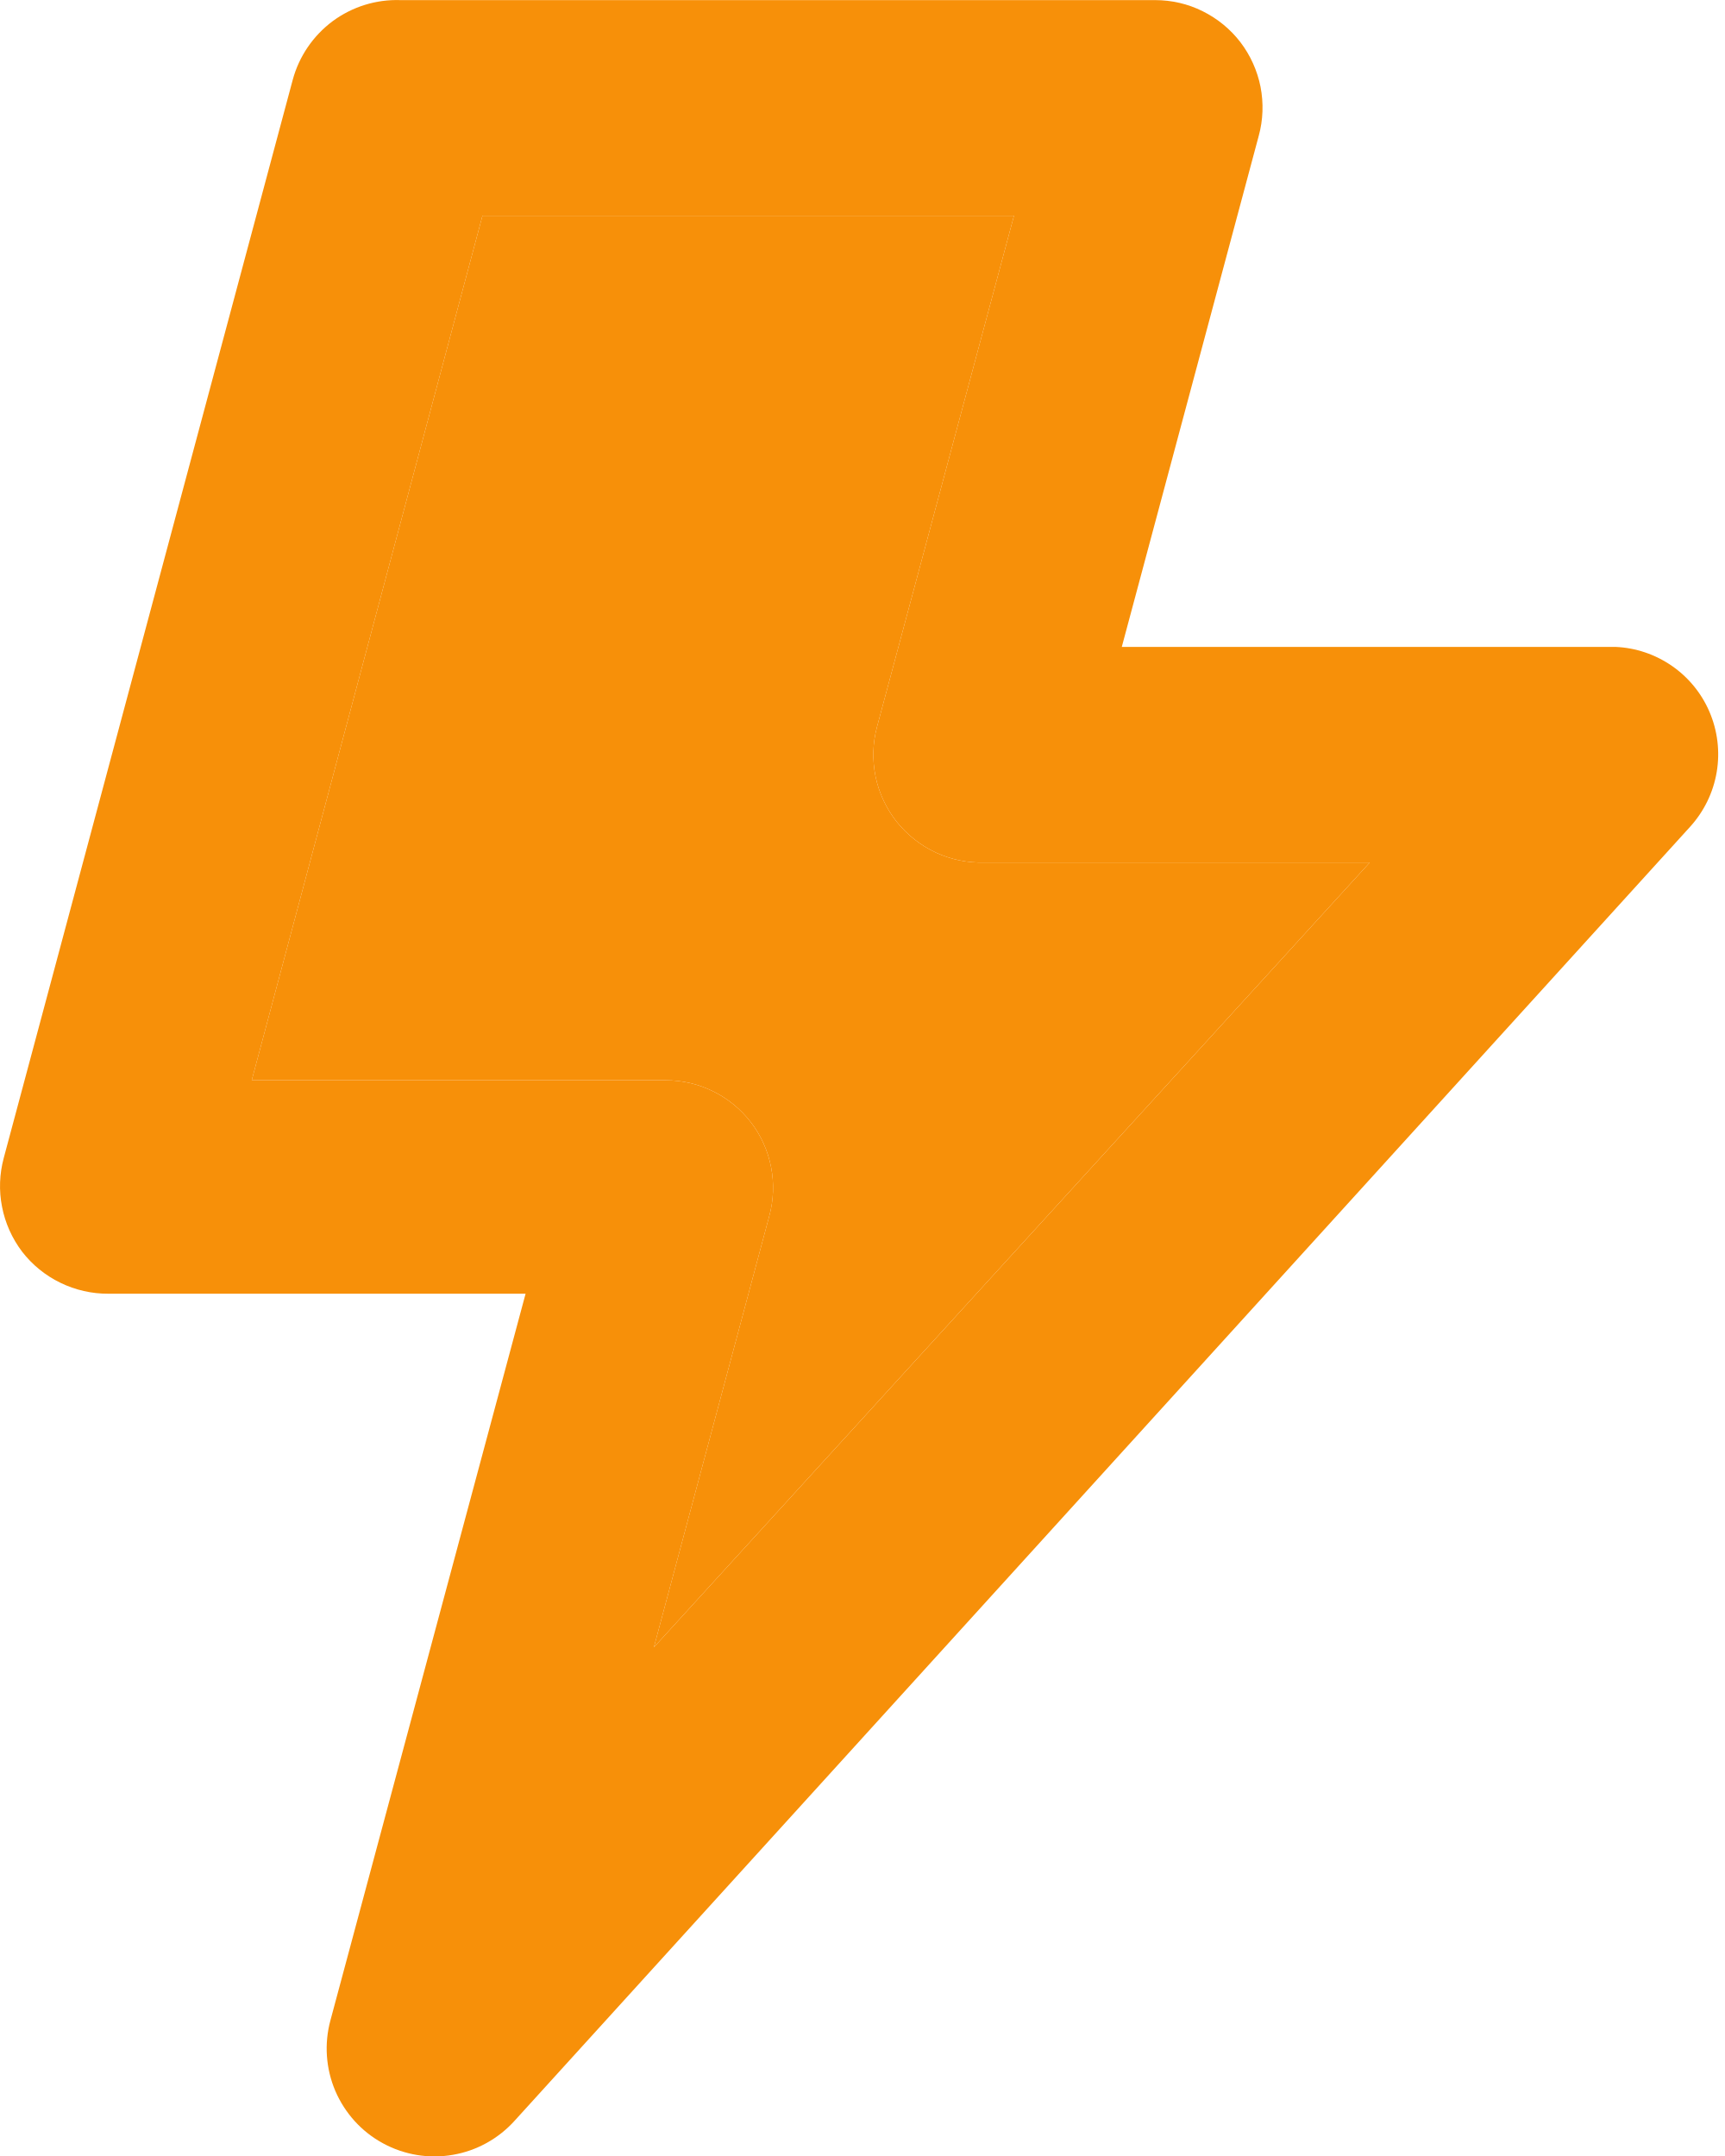
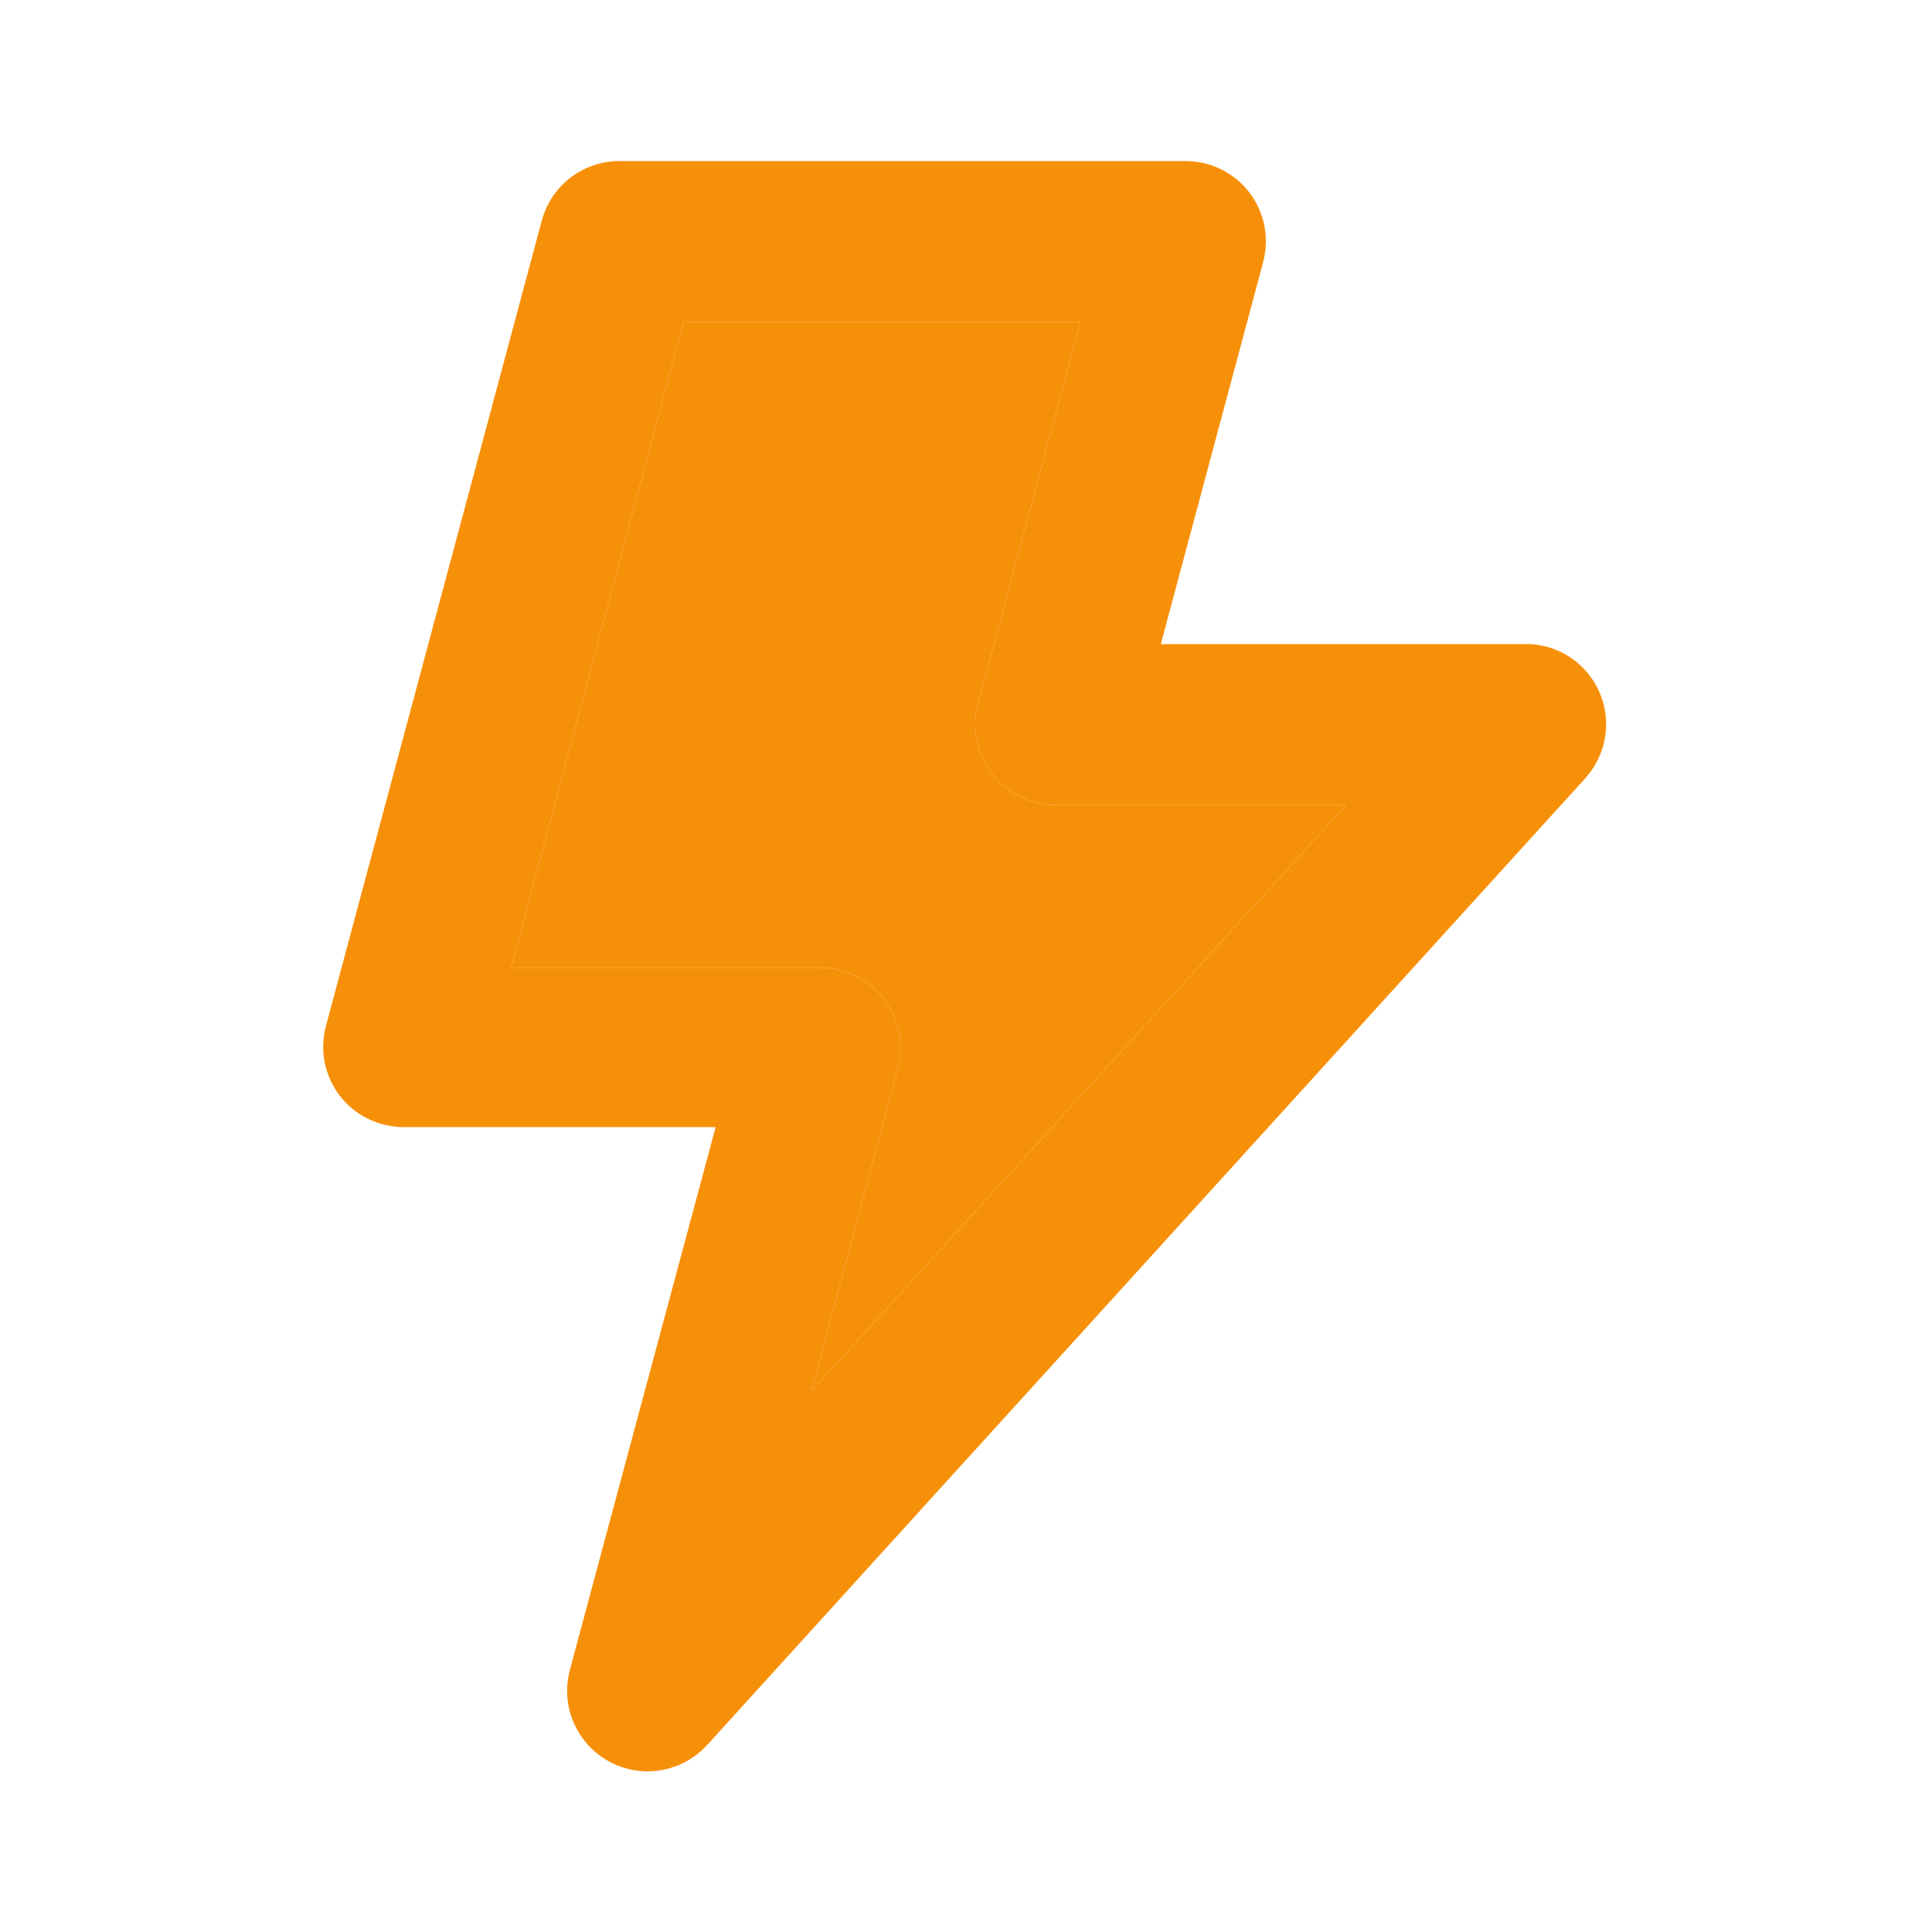
- <svg xmlns="http://www.w3.org/2000/svg" width="16" height="20" viewBox="0 0 16 20" fill="none">
-   <path d="M15.855 6.601C15.781 6.429 15.66 6.282 15.506 6.176C15.352 6.07 15.172 6.009 14.985 6.001H10.405L11.675 1.261C11.716 1.112 11.721 0.957 11.692 0.806C11.662 0.655 11.598 0.513 11.505 0.391C11.412 0.27 11.292 0.172 11.155 0.104C11.019 0.036 10.868 0.001 10.715 0.001H3.715C3.489 -0.007 3.268 0.062 3.086 0.196C2.905 0.331 2.774 0.522 2.715 0.741L0.035 10.741C-0.005 10.889 -0.011 11.045 0.019 11.195C0.048 11.346 0.112 11.488 0.205 11.611C0.299 11.733 0.421 11.832 0.559 11.899C0.698 11.967 0.851 12.002 1.005 12.001H4.875L3.065 18.741C3.006 18.958 3.022 19.189 3.11 19.396C3.199 19.603 3.354 19.775 3.552 19.882C3.75 19.99 3.979 20.028 4.201 19.989C4.423 19.951 4.625 19.838 4.775 19.671L15.675 7.671C15.805 7.528 15.891 7.352 15.923 7.162C15.955 6.972 15.931 6.777 15.855 6.601ZM6.065 15.281L7.135 11.281C7.176 11.132 7.181 10.977 7.152 10.826C7.122 10.675 7.059 10.533 6.965 10.411C6.872 10.29 6.752 10.191 6.615 10.124C6.479 10.056 6.328 10.021 6.175 10.021H2.335L4.475 2.001H9.405L8.135 6.741C8.094 6.892 8.09 7.05 8.121 7.203C8.153 7.357 8.22 7.5 8.317 7.623C8.415 7.745 8.539 7.843 8.681 7.909C8.823 7.975 8.979 8.006 9.135 8.001H12.705L6.065 15.281Z" fill="#F79009" />
-   <path d="M6.065 15.281L7.135 11.281C7.176 11.132 7.181 10.977 7.152 10.826C7.122 10.675 7.059 10.533 6.965 10.411C6.872 10.29 6.752 10.191 6.615 10.124C6.479 10.056 6.328 10.021 6.175 10.021H2.335L4.475 2.001H9.405L8.135 6.741C8.094 6.892 8.09 7.05 8.121 7.203C8.153 7.357 8.22 7.5 8.317 7.623C8.415 7.745 8.539 7.843 8.681 7.909C8.823 7.975 8.979 8.006 9.135 8.001H12.705L6.065 15.281Z" fill="#F79009" />
+ <svg xmlns="http://www.w3.org/2000/svg" width="24" height="24" viewBox="0 0 24 24" fill="none">
+   <path d="M19.87 8.601C19.796 8.429 19.674 8.282 19.521 8.176C19.367 8.07 19.187 8.009 19 8.001H14.42L15.69 3.261C15.73 3.112 15.736 2.957 15.707 2.806C15.677 2.655 15.613 2.513 15.52 2.391C15.427 2.27 15.307 2.171 15.17 2.104C15.033 2.036 14.883 2.001 14.73 2.001H7.73C7.504 1.993 7.283 2.062 7.101 2.196C6.919 2.331 6.789 2.522 6.73 2.741L4.05 12.741C4.01 12.889 4.004 13.045 4.033 13.195C4.063 13.346 4.127 13.488 4.22 13.611C4.314 13.733 4.435 13.832 4.574 13.899C4.713 13.967 4.866 14.002 5.02 14.001H8.89L7.08 20.741C7.021 20.958 7.037 21.189 7.125 21.396C7.213 21.603 7.369 21.775 7.567 21.882C7.765 21.99 7.993 22.028 8.215 21.989C8.437 21.951 8.64 21.838 8.79 21.671L19.69 9.671C19.82 9.528 19.906 9.352 19.938 9.162C19.97 8.972 19.946 8.777 19.87 8.601ZM10.08 17.281L11.15 13.281C11.19 13.132 11.196 12.977 11.167 12.826C11.137 12.675 11.073 12.533 10.98 12.411C10.887 12.29 10.767 12.191 10.63 12.124C10.493 12.056 10.343 12.021 10.19 12.021H6.35L8.49 4.001H13.42L12.15 8.741C12.109 8.892 12.104 9.05 12.136 9.203C12.168 9.357 12.235 9.5 12.332 9.623C12.429 9.745 12.554 9.843 12.696 9.909C12.838 9.975 12.994 10.006 13.15 10.001H16.72L10.08 17.281Z" fill="#F79009" />
+   <path d="M10.08 17.281L11.15 13.281C11.19 13.132 11.196 12.977 11.167 12.826C11.137 12.675 11.073 12.533 10.98 12.411C10.887 12.29 10.767 12.191 10.63 12.124C10.493 12.056 10.343 12.021 10.19 12.021H6.35L8.49 4.001H13.42L12.15 8.741C12.109 8.892 12.104 9.05 12.136 9.203C12.168 9.357 12.235 9.5 12.332 9.623C12.429 9.745 12.554 9.843 12.696 9.909C12.838 9.975 12.994 10.006 13.15 10.001H16.72L10.08 17.281Z" fill="#F79009" />
</svg>
